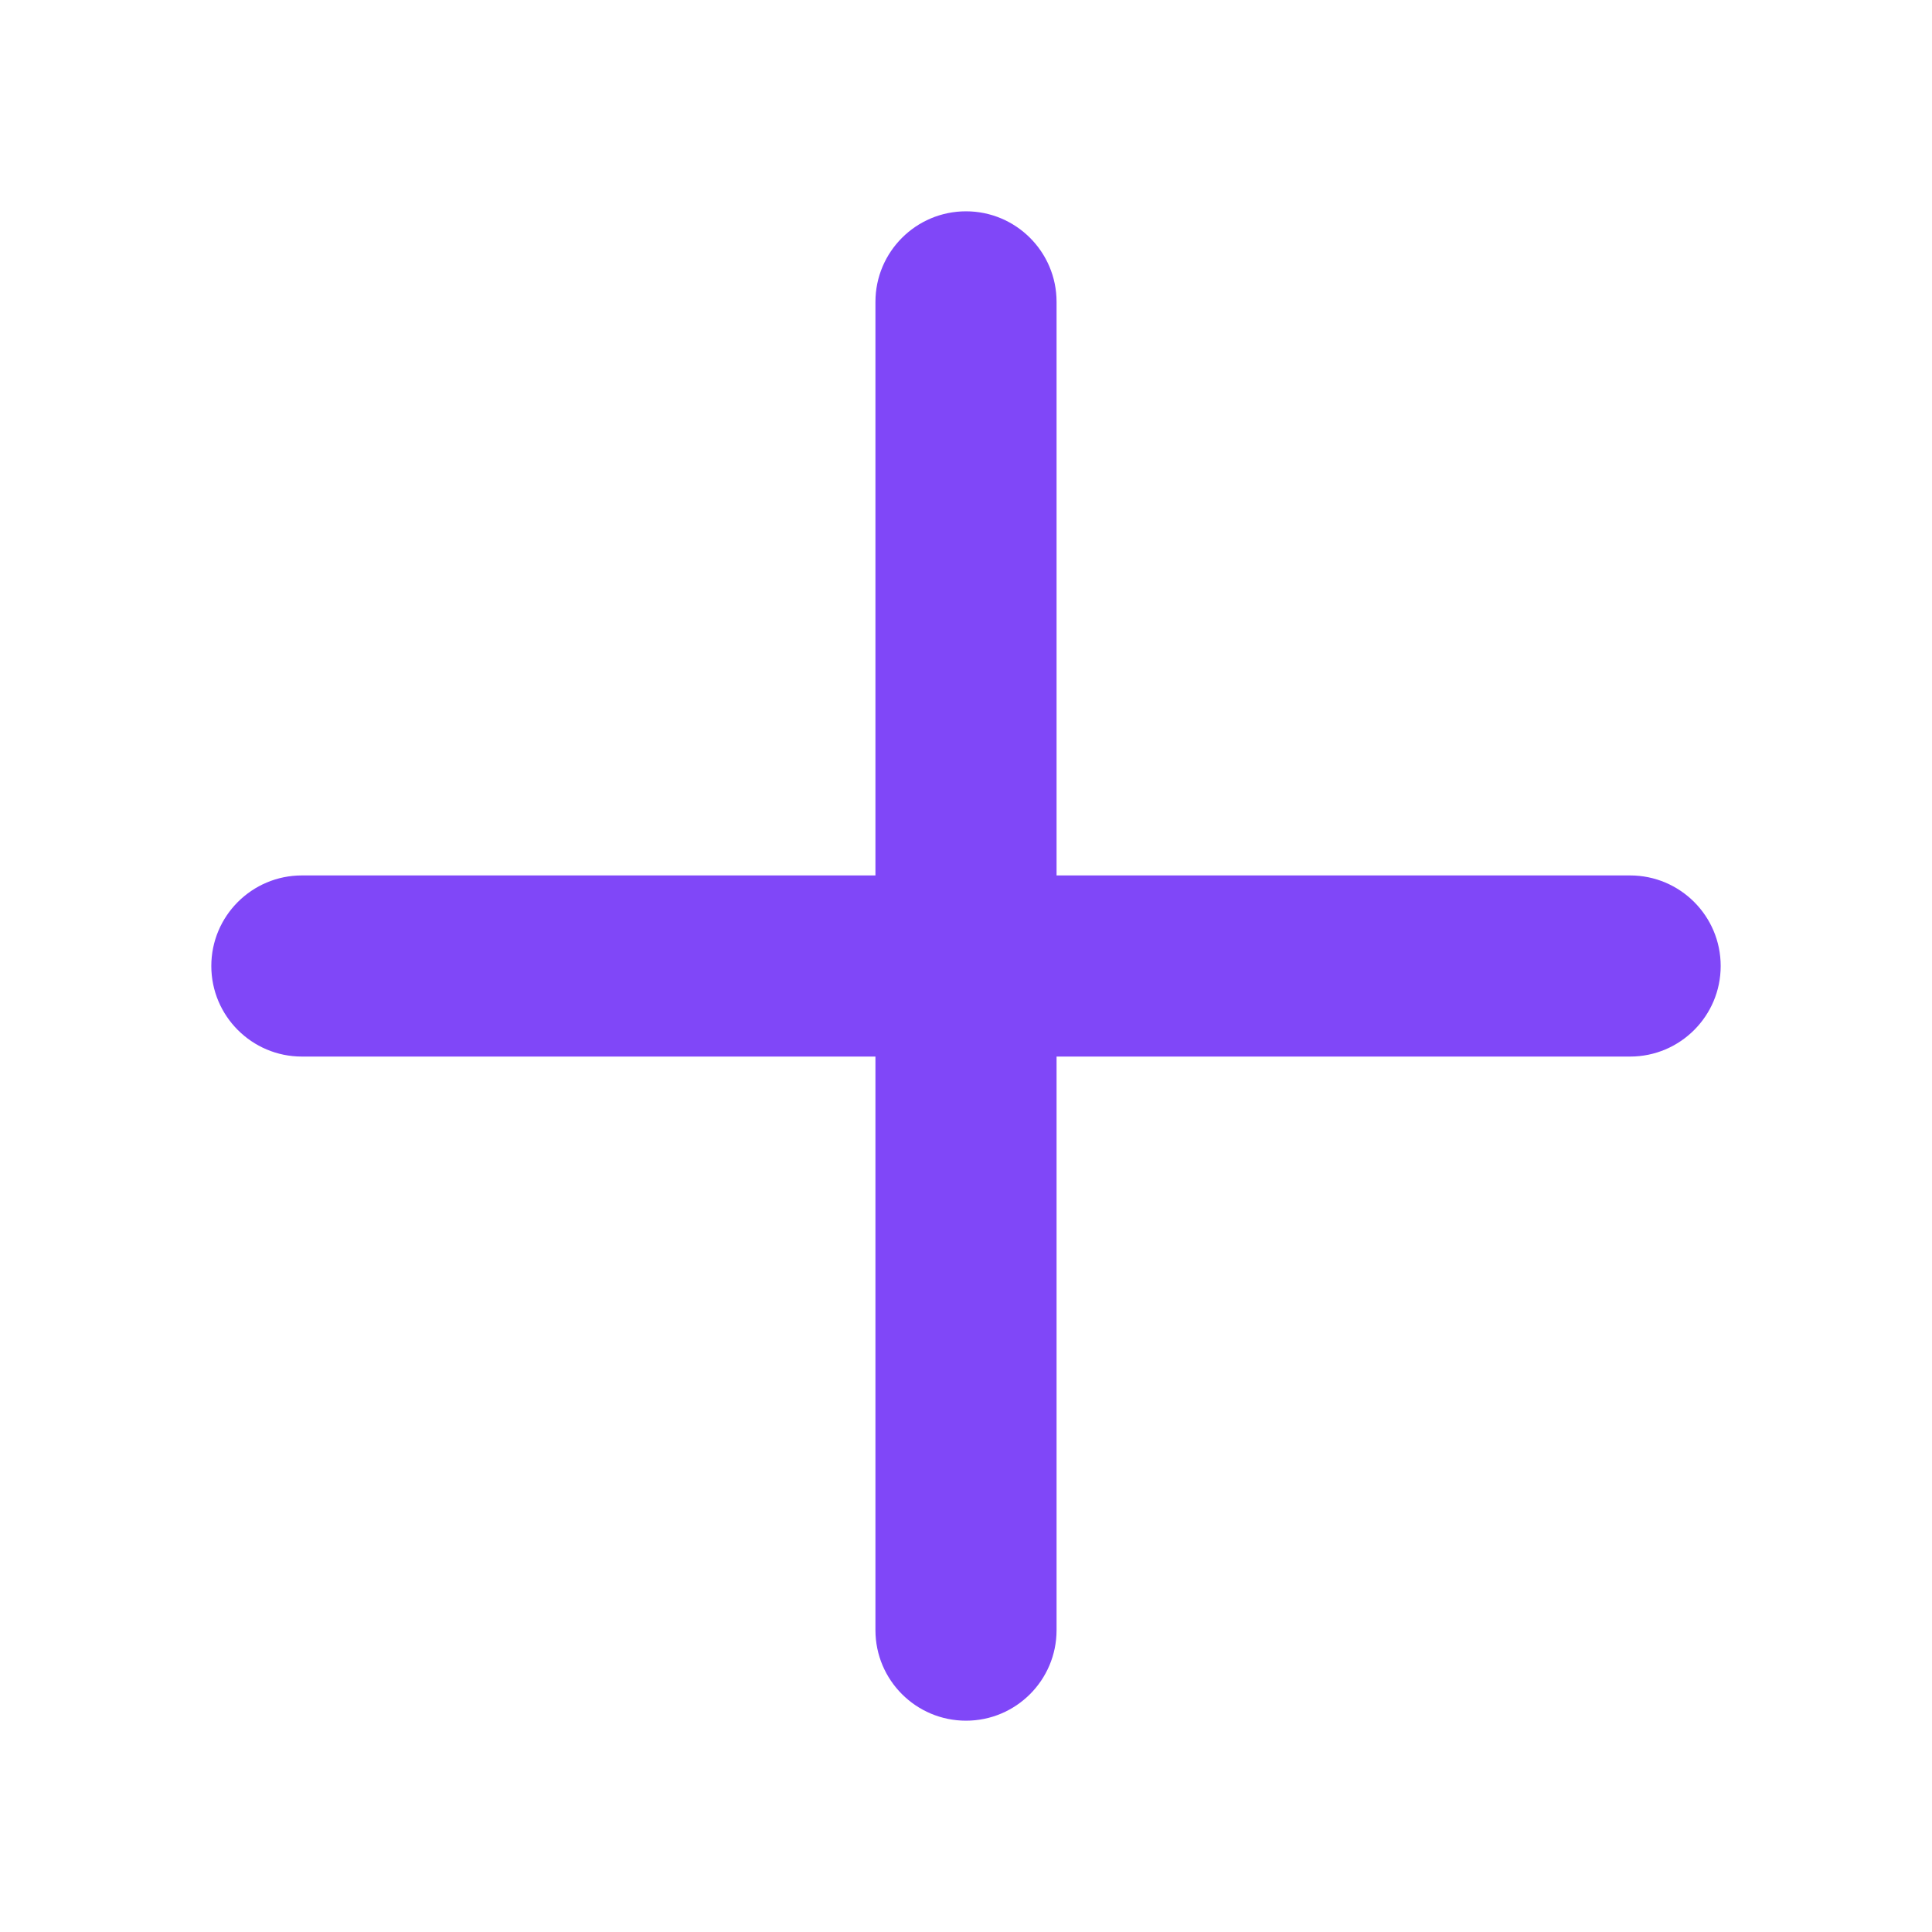
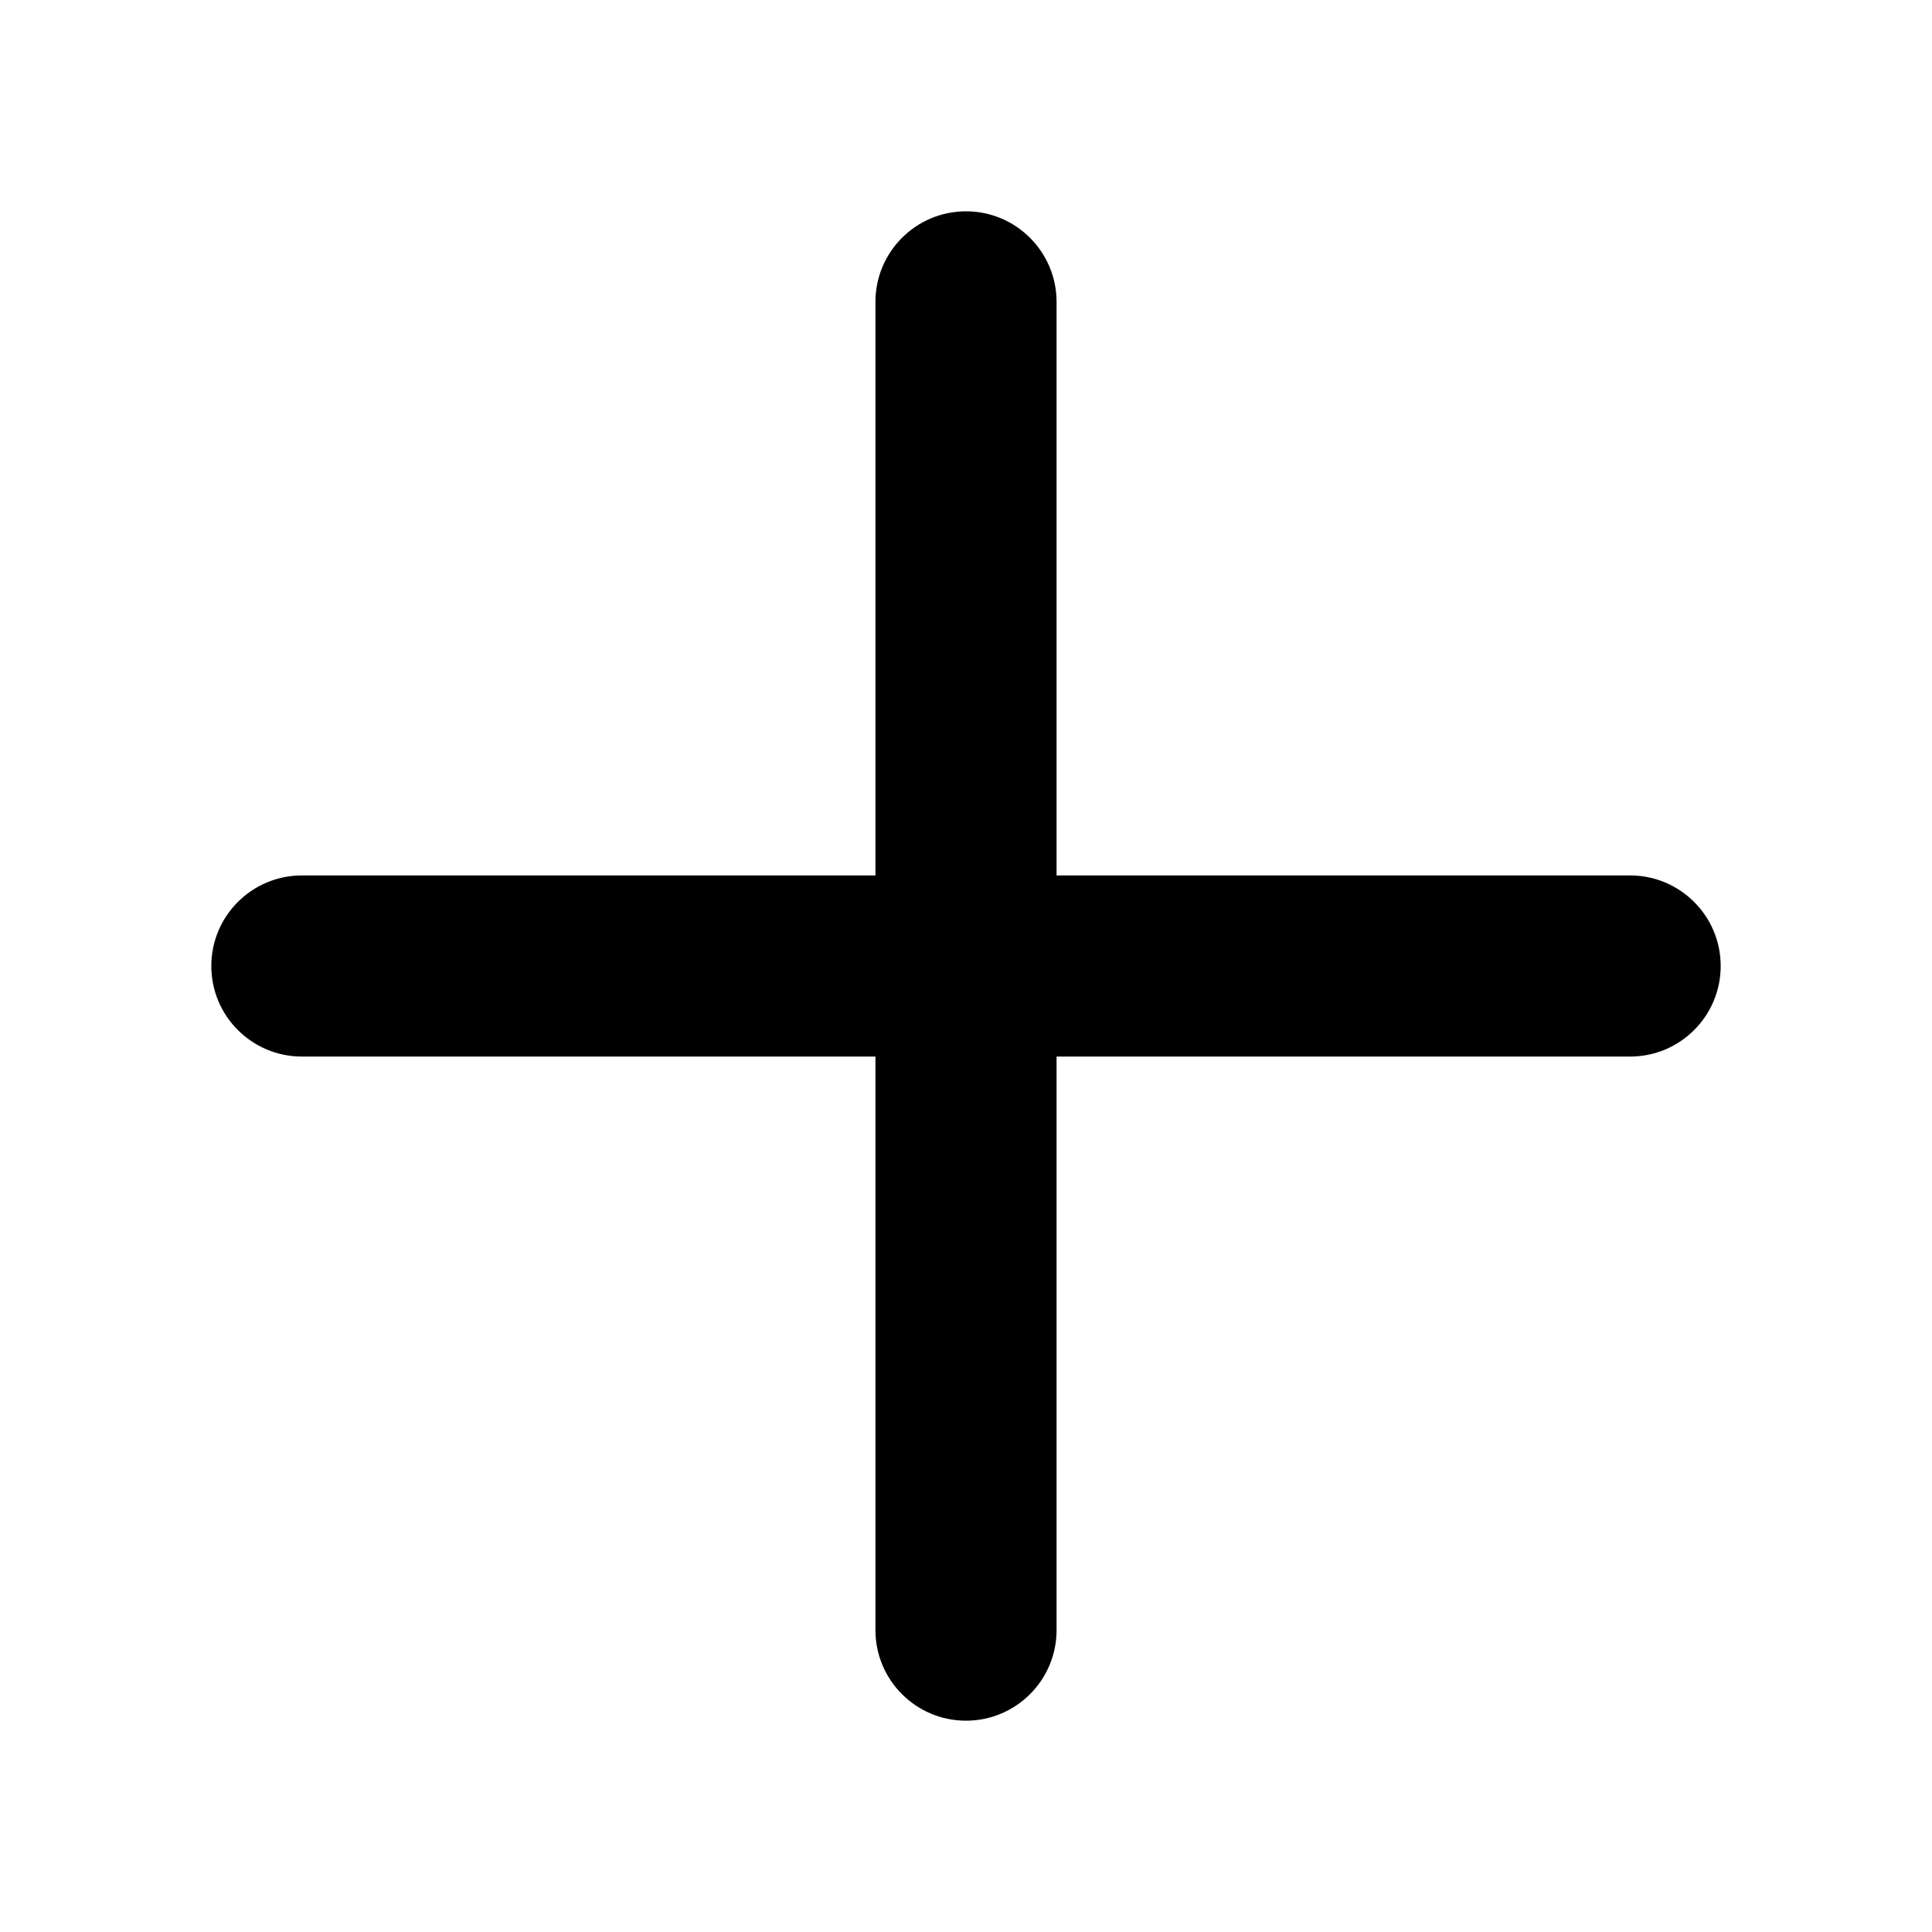
- <svg xmlns="http://www.w3.org/2000/svg" width="32" height="32" viewBox="0 0 32 32" fill="none">
-   <path fill-rule="evenodd" clip-rule="evenodd" d="M3.5 16C3.5 15.172 4.172 14.5 5 14.5H27C27.828 14.5 28.5 15.172 28.5 16C28.5 16.828 27.828 17.5 27 17.5H5C4.172 17.5 3.5 16.828 3.5 16Z" fill="#8047F8" />
-   <path fill-rule="evenodd" clip-rule="evenodd" d="M16 3.5C16.828 3.5 17.5 4.172 17.5 5V27C17.5 27.828 16.828 28.5 16 28.5C15.172 28.5 14.5 27.828 14.5 27V5C14.5 4.172 15.172 3.5 16 3.5Z" fill="#8047F8" />
+ <svg xmlns="http://www.w3.org/2000/svg" viewBox="0 0 32 32">
+   <path fill-rule="evenodd" clip-rule="evenodd" d="M3.5 16C3.5 15.172 4.172 14.5 5 14.5H27C27.828 14.5 28.5 15.172 28.5 16C28.5 16.828 27.828 17.5 27 17.5H5C4.172 17.5 3.5 16.828 3.5 16Z" />
+   <path fill-rule="evenodd" clip-rule="evenodd" d="M16 3.5C16.828 3.5 17.5 4.172 17.5 5V27C17.5 27.828 16.828 28.5 16 28.5C15.172 28.5 14.5 27.828 14.5 27V5C14.5 4.172 15.172 3.5 16 3.5Z" />
</svg>
